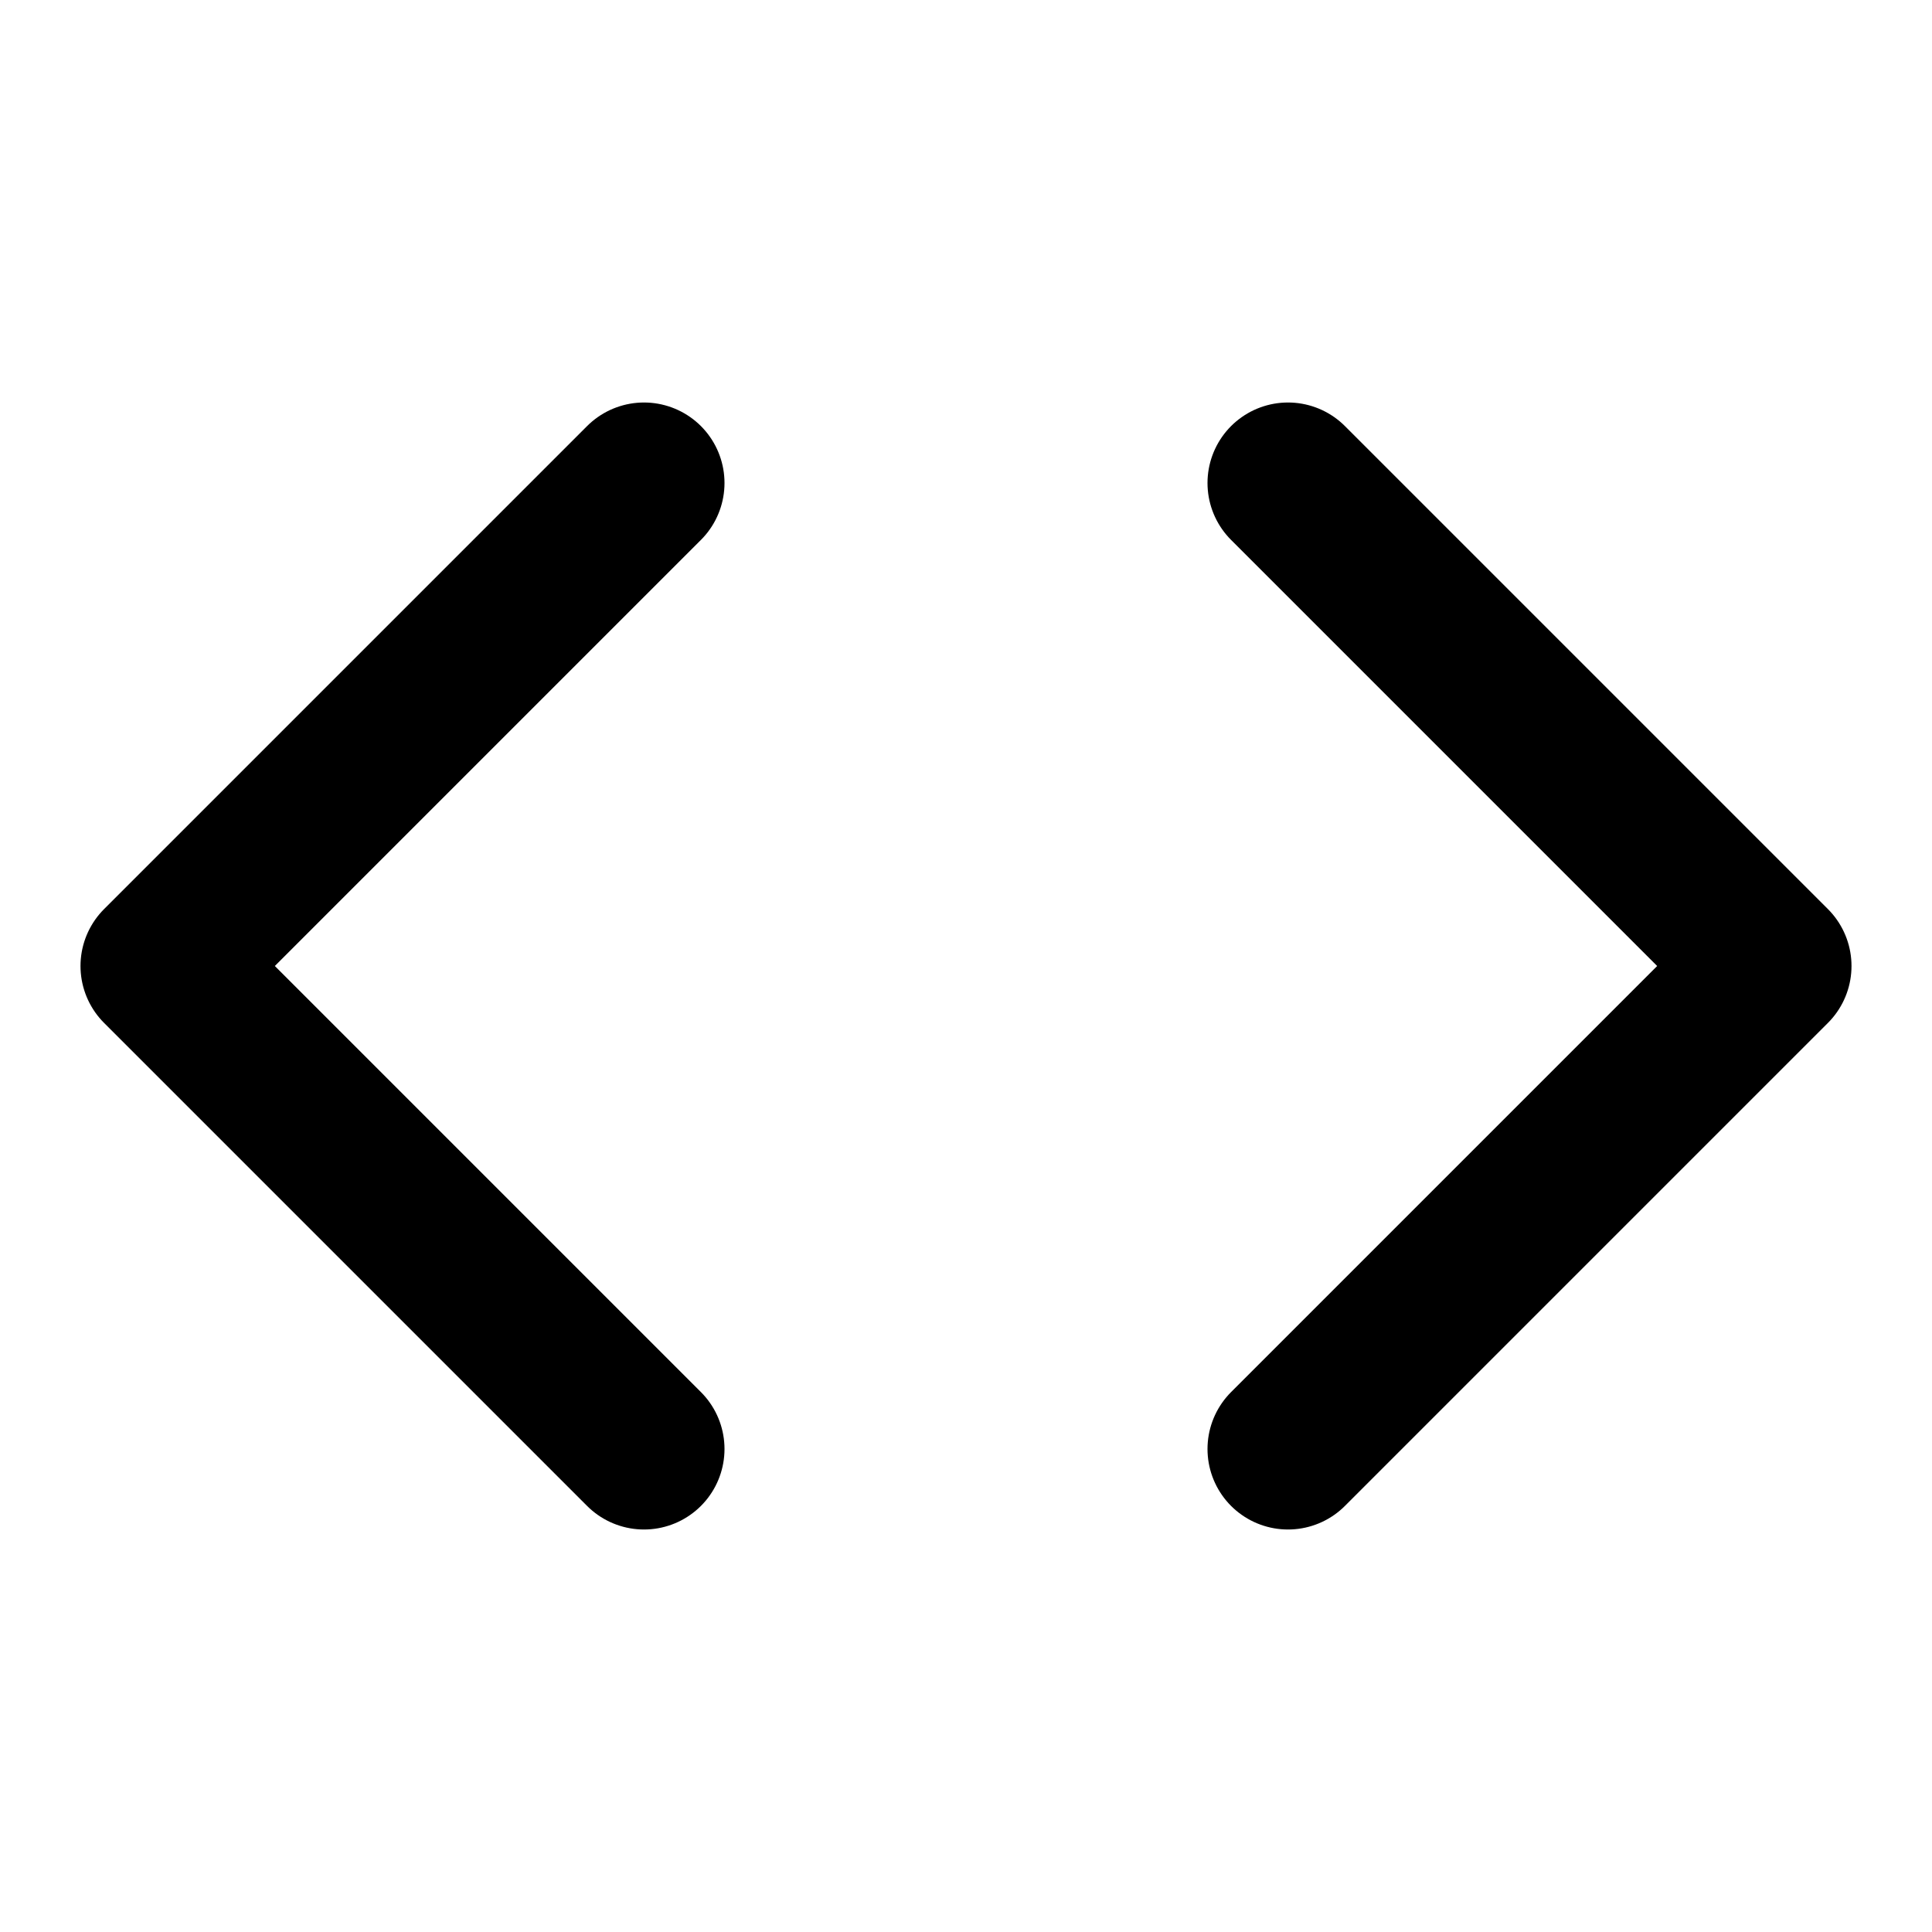
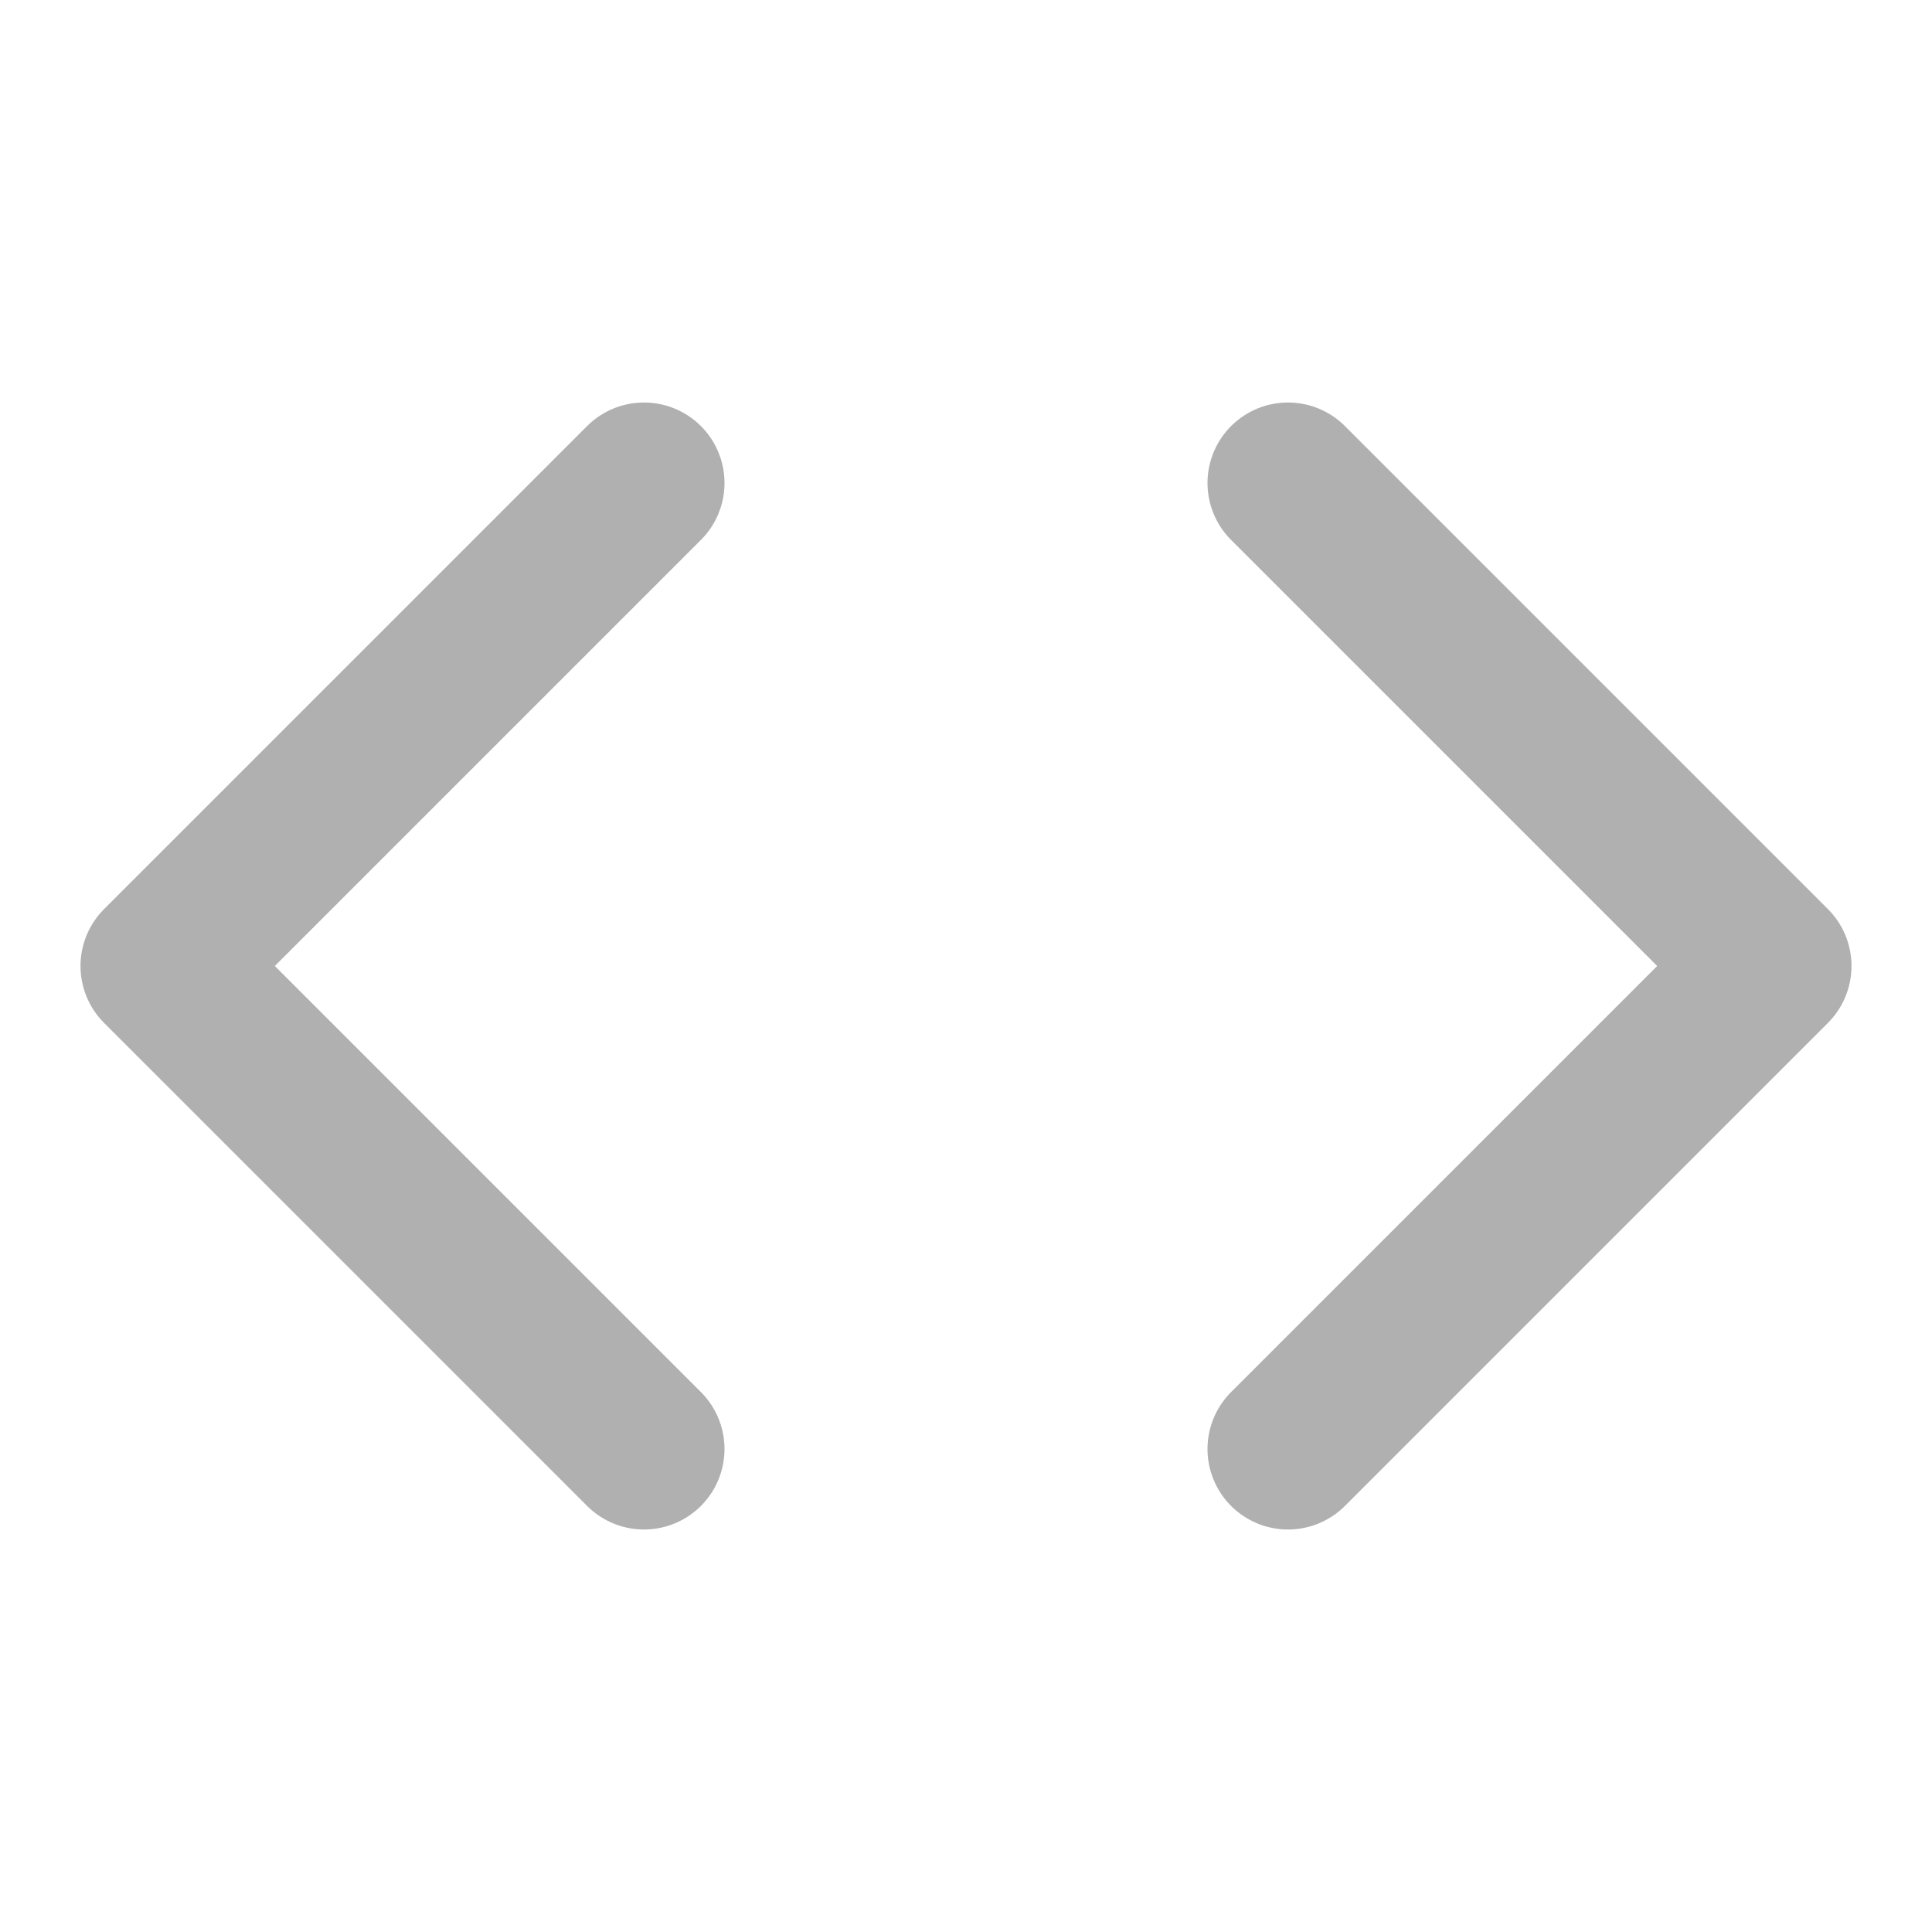
- <svg xmlns="http://www.w3.org/2000/svg" width="24" height="24" viewBox="0 0 24 24" fill="none" stroke="currentColor" stroke-width="2" stroke-linecap="round" stroke-linejoin="round" class="feather feather-code">
+ <svg xmlns="http://www.w3.org/2000/svg" width="24" height="24" viewBox="0 0 24 24" fill="none" stroke="#b0b0b0" stroke-width="2" stroke-linecap="round" stroke-linejoin="round" class="feather feather-code">
  <polyline points="16 18 22 12 16 6" />
  <polyline points="8 6 2 12 8 18" />
</svg>
